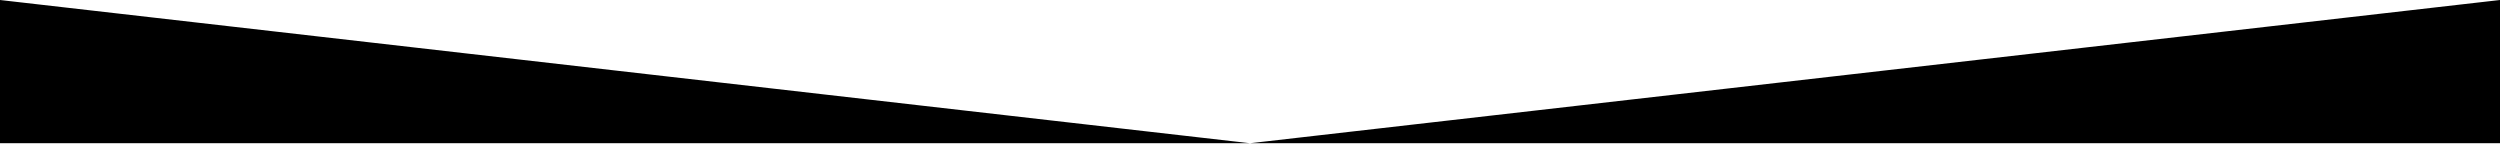
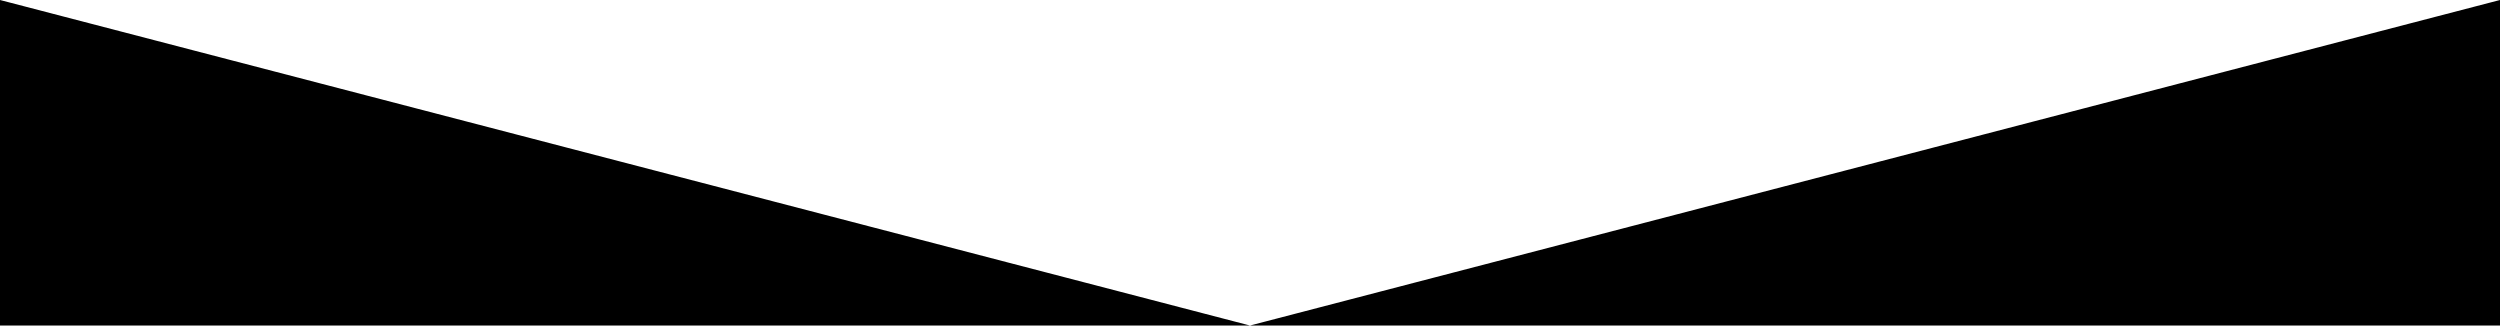
- <svg xmlns="http://www.w3.org/2000/svg" version="1.1" id="Layer_1" x="0px" y="0px" width="1920px" height="110px" viewBox="0 0 1920 110" enable-background="new 0 0 1920 110" xml:space="preserve">
-   <path d="M0,110c0-5.42,0-10.84,0-16.26c0-12.08,0-24.16,0-36.241c0-12.472,0-24.944,0-37.417c0-6.595,0-13.19,0-19.786  C0,0.198,0,0.099,0,0c0.717,0.082,1.435,0.165,2.152,0.247C4.251,0.487,6.35,0.728,8.449,0.968  c3.399,0.389,6.799,0.779,10.198,1.168c4.619,0.529,9.238,1.059,13.857,1.588c5.758,0.66,11.517,1.319,17.275,1.979  c6.817,0.781,13.634,1.562,20.451,2.343c7.795,0.893,15.589,1.786,23.384,2.679c8.692,0.996,17.384,1.992,26.076,2.988  c9.509,1.09,19.017,2.179,28.525,3.269c10.244,1.174,20.488,2.348,30.733,3.521c10.899,1.249,21.798,2.498,32.698,3.747  c11.474,1.315,22.948,2.629,34.421,3.944c11.968,1.371,23.935,2.743,35.903,4.114c12.38,1.418,24.761,2.837,37.142,4.256  c12.713,1.457,25.426,2.914,38.139,4.37c12.965,1.485,25.93,2.971,38.895,4.457c13.136,1.505,26.271,3.01,39.407,4.516  c13.226,1.516,26.453,3.031,39.679,4.546c13.236,1.517,26.472,3.034,39.708,4.55c13.165,1.508,26.33,3.017,39.495,4.525  c13.013,1.49,26.026,2.981,39.04,4.473c12.781,1.465,25.562,2.929,38.342,4.394c12.468,1.429,24.936,2.857,37.403,4.286  c12.074,1.383,24.148,2.767,36.222,4.15c11.6,1.329,23.199,2.658,34.799,3.987c11.045,1.266,22.089,2.531,33.134,3.797  c10.409,1.192,20.817,2.385,31.227,3.577c9.692,1.111,19.385,2.222,29.077,3.332c8.895,1.02,17.791,2.039,26.686,3.058  c8.018,0.919,16.035,1.838,24.052,2.756c7.059,0.81,14.118,1.618,21.177,2.427c6.02,0.69,12.04,1.38,18.06,2.069  c4.9,0.562,9.8,1.123,14.7,1.685c3.699,0.424,7.399,0.848,11.098,1.271c2.418,0.277,4.837,0.555,7.255,0.831  c1.057,0.121,2.113,0.242,3.169,0.363c0.042,0.005,0.084,0.01,0.126,0.015c-0.727,0-1.454,0-2.181,0c-2.126,0-4.252,0-6.378,0  c-3.443,0-6.886,0-10.329,0c-4.678,0-9.355,0-14.033,0c-5.83,0-11.66,0-17.49,0c-6.9,0-13.8,0-20.7,0c-7.887,0-15.775,0-23.662,0  c-8.793,0-17.586,0-26.379,0c-9.616,0-19.232,0-28.848,0c-10.356,0-20.713,0-31.07,0c-11.015,0-22.03,0-33.045,0  c-11.591,0-23.183,0-34.773,0c-12.085,0-24.17,0-36.255,0c-12.497,0-24.993,0-37.49,0c-12.826,0-25.651,0-38.478,0  c-13.072,0-26.145,0-39.218,0c-13.237,0-26.475,0-39.712,0c-13.32,0-26.639,0-39.959,0s-26.639,0-39.959,0  c-13.237,0-26.475,0-39.712,0c-13.073,0-26.146,0-39.218,0c-12.826,0-25.652,0-38.478,0c-12.497,0-24.993,0-37.49,0  c-12.085,0-24.17,0-36.255,0c-11.591,0-23.182,0-34.773,0c-11.015,0-22.03,0-33.045,0c-10.356,0-20.713,0-31.07,0  c-9.616,0-19.232,0-28.848,0c-8.793,0-17.586,0-26.379,0c-7.887,0-15.775,0-23.662,0c-6.9,0-13.8,0-20.7,0c-5.83,0-11.66,0-17.49,0  c-4.678,0-9.355,0-14.033,0c-3.443,0-6.886,0-10.329,0c-2.126,0-4.252,0-6.378,0C1.454,110,0.727,110,0,110z" />
-   <path d="M1920,110c0-5.42,0-10.84,0-16.26c0-12.08,0-24.16,0-36.241c0-12.472,0-24.944,0-37.417c0-6.595,0-13.19,0-19.786  c0-0.099,0-0.198,0-0.297c-0.718,0.082-1.436,0.165-2.152,0.247c-2.099,0.241-4.197,0.481-6.297,0.722  c-3.398,0.389-6.798,0.779-10.197,1.168c-4.619,0.529-9.238,1.059-13.857,1.588c-5.759,0.66-11.518,1.319-17.275,1.979  c-6.817,0.781-13.635,1.562-20.451,2.343c-7.795,0.893-15.59,1.786-23.385,2.679c-8.691,0.996-17.384,1.992-26.075,2.988  c-9.509,1.09-19.017,2.179-28.525,3.269c-10.244,1.174-20.488,2.348-30.732,3.521c-10.899,1.249-21.799,2.498-32.698,3.747  c-11.474,1.315-22.947,2.629-34.422,3.944c-11.967,1.371-23.935,2.743-35.902,4.114c-12.381,1.418-24.762,2.837-37.142,4.256  c-12.713,1.457-25.427,2.914-38.14,4.37c-12.965,1.485-25.93,2.971-38.895,4.457c-13.135,1.505-26.271,3.01-39.407,4.516  c-13.226,1.516-26.452,3.031-39.678,4.546c-13.236,1.517-26.472,3.034-39.708,4.55c-13.165,1.508-26.33,3.017-39.494,4.525  c-13.014,1.49-26.026,2.981-39.04,4.473c-12.78,1.465-25.562,2.929-38.343,4.394c-12.467,1.429-24.936,2.857-37.402,4.286  c-12.074,1.383-24.148,2.767-36.223,4.15c-11.6,1.329-23.199,2.658-34.799,3.987c-11.045,1.266-22.089,2.531-33.134,3.797  c-10.409,1.192-20.817,2.385-31.227,3.577c-9.692,1.111-19.385,2.222-29.077,3.332c-8.896,1.02-17.79,2.039-26.686,3.058  c-8.018,0.919-16.035,1.838-24.053,2.756c-7.059,0.81-14.117,1.618-21.177,2.427c-6.02,0.69-12.039,1.38-18.06,2.069  c-4.899,0.562-9.8,1.123-14.699,1.685c-3.7,0.424-7.399,0.848-11.099,1.271c-2.419,0.277-4.837,0.555-7.255,0.831  c-1.057,0.121-2.113,0.242-3.169,0.363c-0.042,0.005-0.084,0.01-0.126,0.015c0.727,0,1.454,0,2.181,0c2.127,0,4.253,0,6.379,0  c3.443,0,6.886,0,10.329,0c4.678,0,9.355,0,14.033,0c5.83,0,11.66,0,17.489,0c6.9,0,13.8,0,20.7,0c7.888,0,15.774,0,23.662,0  c8.793,0,17.586,0,26.379,0c9.616,0,19.231,0,28.848,0c10.356,0,20.713,0,31.07,0c11.015,0,22.029,0,33.045,0  c11.591,0,23.183,0,34.773,0c12.085,0,24.17,0,36.256,0c12.496,0,24.992,0,37.489,0c12.825,0,25.651,0,38.478,0  c13.072,0,26.146,0,39.218,0c13.237,0,26.475,0,39.712,0c13.319,0,26.64,0,39.959,0s26.64,0,39.959,0c13.237,0,26.475,0,39.712,0  c13.072,0,26.146,0,39.218,0c12.826,0,25.652,0,38.478,0c12.497,0,24.993,0,37.489,0c12.086,0,24.171,0,36.256,0  c11.591,0,23.183,0,34.773,0c11.016,0,22.03,0,33.045,0c10.357,0,20.714,0,31.07,0c9.616,0,19.231,0,28.848,0  c8.793,0,17.586,0,26.379,0c7.888,0,15.774,0,23.662,0c6.9,0,13.8,0,20.7,0c5.829,0,11.659,0,17.489,0c4.678,0,9.355,0,14.033,0  c3.443,0,6.886,0,10.329,0c2.126,0,4.252,0,6.379,0C1918.546,110,1919.273,110,1920,110z" />
+ <svg xmlns="http://www.w3.org/2000/svg" version="1.1" id="Layer_1" x="0px" y="0px" width="1920px" height="250px" viewBox="0.5 110.5 1920 250" enable-background="new 0.5 110.5 1920 250" xml:space="preserve">
+   <path d="M0.5,360.5c0-12.318,0-24.636,0-36.954c0-27.455,0-54.909,0-82.366c0-28.345,0-56.691,0-85.039c0-14.99,0-29.976,0-44.968  c0-0.223,0-0.446,0-0.673c0.717,0.187,1.435,0.375,2.152,0.562c2.099,0.544,4.198,1.094,6.297,1.638  c3.399,0.886,6.799,1.771,10.198,2.654c4.619,1.203,9.238,2.408,13.857,3.611c5.758,1.498,11.517,2.996,17.275,4.497  c6.817,1.775,13.634,3.551,20.451,5.324c7.795,2.031,15.589,4.06,23.384,6.088c8.692,2.264,17.384,4.527,26.075,6.792  c9.509,2.477,19.017,4.953,28.525,7.431c10.244,2.668,20.488,5.335,30.733,8.001c10.899,2.839,21.798,5.678,32.698,8.516  c11.474,2.987,22.948,5.976,34.421,8.963c11.968,3.116,23.935,6.236,35.903,9.353c12.38,3.223,24.761,6.445,37.142,9.672  c12.713,3.312,25.426,6.623,38.139,9.931c12.965,3.375,25.93,6.751,38.896,10.129c13.136,3.423,26.271,6.841,39.406,10.266  c13.227,3.444,26.453,6.887,39.68,10.331c13.235,3.449,26.472,6.894,39.707,10.341c13.166,3.427,26.33,6.855,39.496,10.282  c13.013,3.388,26.025,6.776,39.039,10.168c12.781,3.329,25.562,6.656,38.341,9.985c12.469,3.249,24.937,6.494,37.403,9.743  c12.074,3.143,24.148,6.288,36.222,9.431c11.601,3.021,23.199,6.041,34.8,9.062c11.045,2.877,22.089,5.753,33.134,8.63  c10.409,2.708,20.816,5.42,31.227,8.128c9.692,2.525,19.386,5.051,29.077,7.572c8.896,2.319,17.791,4.635,26.687,6.951  c8.018,2.089,16.035,4.178,24.052,6.264c7.059,1.842,14.118,3.678,21.177,5.518c6.021,1.566,12.04,3.134,18.061,4.701  c4.899,1.278,9.8,2.552,14.699,3.83c3.699,0.964,7.399,1.927,11.099,2.888c2.418,0.628,4.837,1.263,7.255,1.889  c1.057,0.275,2.113,0.551,3.169,0.826c0.042,0.009,0.084,0.021,0.126,0.033c-0.727,0-1.454,0-2.181,0c-2.126,0-4.253,0-6.378,0  c-3.443,0-6.887,0-10.329,0c-4.679,0-9.355,0-14.033,0c-5.83,0-11.66,0-17.49,0c-6.899,0-13.8,0-20.7,0c-7.887,0-15.774,0-23.662,0  c-8.793,0-17.586,0-26.379,0c-9.615,0-19.231,0-28.847,0c-10.356,0-20.713,0-31.07,0c-11.015,0-22.029,0-33.045,0  c-11.591,0-23.183,0-34.772,0c-12.085,0-24.171,0-36.255,0c-12.498,0-24.993,0-37.49,0c-12.826,0-25.651,0-38.478,0  c-13.072,0-26.145,0-39.218,0c-13.237,0-26.475,0-39.712,0c-13.32,0-26.639,0-39.959,0s-26.639,0-39.959,0  c-13.237,0-26.475,0-39.712,0c-13.073,0-26.146,0-39.218,0c-12.826,0-25.652,0-38.478,0c-12.497,0-24.993,0-37.49,0  c-12.085,0-24.17,0-36.255,0c-11.591,0-23.182,0-34.772,0c-11.015,0-22.03,0-33.045,0c-10.356,0-20.713,0-31.07,0  c-9.616,0-19.232,0-28.848,0c-8.792,0-17.585,0-26.378,0c-7.887,0-15.775,0-23.662,0c-6.9,0-13.8,0-20.7,0c-5.83,0-11.66,0-17.49,0  c-4.678,0-9.355,0-14.033,0c-3.443,0-6.886,0-10.329,0c-2.126,0-4.252,0-6.378,0C1.954,360.5,1.227,360.5,0.5,360.5z" />
+   <path d="M1920.5,360.499c0-12.318,0-24.636,0-36.954c0-27.454,0-54.908,0-82.365c0-28.345,0-56.691,0-85.038  c0-14.99,0-29.976,0-44.968c0-0.225,0-0.45,0-0.675c-0.718,0.187-1.436,0.375-2.152,0.562c-2.099,0.546-4.197,1.092-6.297,1.641  c-3.397,0.885-6.798,1.771-10.197,2.654c-4.619,1.202-9.237,2.408-13.856,3.61c-5.759,1.498-11.519,2.997-17.275,4.497  c-6.817,1.775-13.635,3.551-20.45,5.324c-7.796,2.031-15.591,4.06-23.386,6.088c-8.69,2.264-17.384,4.527-26.075,6.792  c-9.509,2.477-19.017,4.953-28.524,7.431c-10.244,2.667-20.488,5.335-30.732,8.001c-10.899,2.839-21.799,5.677-32.698,8.516  c-11.474,2.987-22.947,5.975-34.422,8.962c-11.967,3.116-23.935,6.237-35.902,9.354c-12.381,3.222-24.762,6.444-37.142,9.672  c-12.713,3.312-25.427,6.623-38.14,9.93c-12.965,3.376-25.93,6.752-38.895,10.13c-13.136,3.422-26.271,6.84-39.408,10.265  c-13.226,3.444-26.451,6.887-39.678,10.331c-13.235,3.449-26.472,6.894-39.708,10.341c-13.165,3.427-26.329,6.855-39.493,10.282  c-13.015,3.388-26.026,6.776-39.041,10.168c-12.779,3.329-25.562,6.656-38.343,9.985c-12.467,3.249-24.936,6.494-37.401,9.743  c-12.074,3.143-24.148,6.287-36.224,9.431c-11.6,3.021-23.198,6.041-34.799,9.062c-11.045,2.876-22.089,5.753-33.134,8.629  c-10.409,2.708-20.817,5.42-31.228,8.128c-9.691,2.525-19.385,5.052-29.077,7.572c-8.896,2.319-17.789,4.635-26.686,6.951  c-8.018,2.089-16.035,4.178-24.053,6.264c-7.06,1.842-14.117,3.678-21.178,5.518c-6.02,1.567-12.039,3.134-18.06,4.701  c-4.899,1.278-9.8,2.552-14.699,3.83c-3.7,0.964-7.398,1.927-11.099,2.888c-2.419,0.628-4.837,1.263-7.255,1.889  c-1.058,0.275-2.113,0.551-3.169,0.826c-0.042,0.009-0.084,0.021-0.126,0.033c0.727,0,1.454,0,2.181,0c2.127,0,4.253,0,6.379,0  c3.443,0,6.887,0,10.329,0c4.678,0,9.355,0,14.033,0c5.83,0,11.66,0,17.489,0c6.899,0,13.8,0,20.699,0c7.889,0,15.774,0,23.662,0  c8.793,0,17.586,0,26.379,0c9.616,0,19.231,0,28.849,0c10.355,0,20.713,0,31.069,0c11.016,0,22.029,0,33.046,0  c11.591,0,23.183,0,34.772,0c12.085,0,24.17,0,36.256,0c12.496,0,24.992,0,37.489,0c12.825,0,25.651,0,38.478,0  c13.072,0,26.146,0,39.219,0c13.236,0,26.475,0,39.712,0c13.319,0,26.64,0,39.959,0s26.64,0,39.959,0c13.237,0,26.475,0,39.712,0  c13.072,0,26.146,0,39.218,0c12.826,0,25.652,0,38.479,0c12.497,0,24.993,0,37.489,0c12.086,0,24.17,0,36.256,0  c11.591,0,23.183,0,34.772,0c11.017,0,22.03,0,33.045,0c10.357,0,20.714,0,31.07,0c9.616,0,19.231,0,28.848,0  c8.793,0,17.587,0,26.38,0c7.887,0,15.773,0,23.661,0c6.9,0,13.8,0,20.7,0c5.829,0,11.659,0,17.489,0c4.678,0,9.354,0,14.032,0  c3.443,0,6.887,0,10.33,0c2.125,0,4.252,0,6.379,0C1919.046,360.499,1919.773,360.499,1920.5,360.499z" />
</svg>
